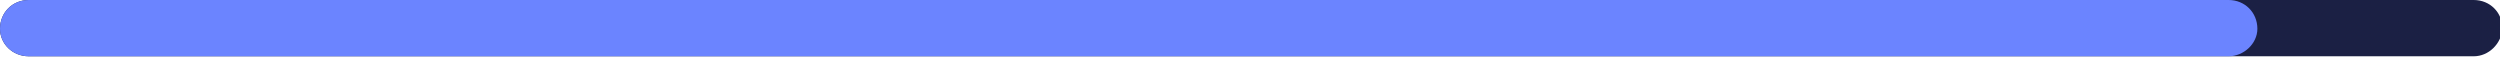
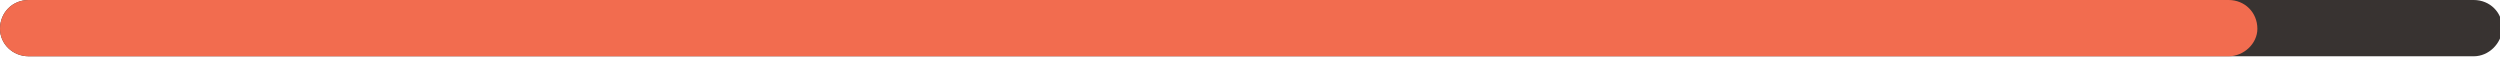
<svg xmlns="http://www.w3.org/2000/svg" version="1.1" id="Layer_1" x="0px" y="0px" viewBox="0 0 199.9 4.5" style="enable-background:new 0 0 199.9 4.5;" xml:space="preserve">
  <style type="text/css">
- 	.st0{fill:#1B2044;}
- 	.st1{fill:#6B84FF;}
+ 	.st0{fill:#383331;}
+ 	.st1{fill:#f26c4f;}
</style>
  <g>
    <path class="st0" d="M197.8,4.5H2.3C1,4.5,0,3.5,0,2.3v0C0,1,1,0,2.3,0l195.5,0c1.3,0,2.3,1,2.3,2.3v0C200,3.5,199,4.5,197.8,4.5z" />
    <path class="st1" d="M178.2,4.5H2.3C1,4.5,0,3.5,0,2.3v0C0,1,1,0,2.3,0l175.9,0c1.3,0,2.3,1,2.3,2.3v0   C180.5,3.5,179.4,4.5,178.2,4.5z" />
  </g>
</svg>
